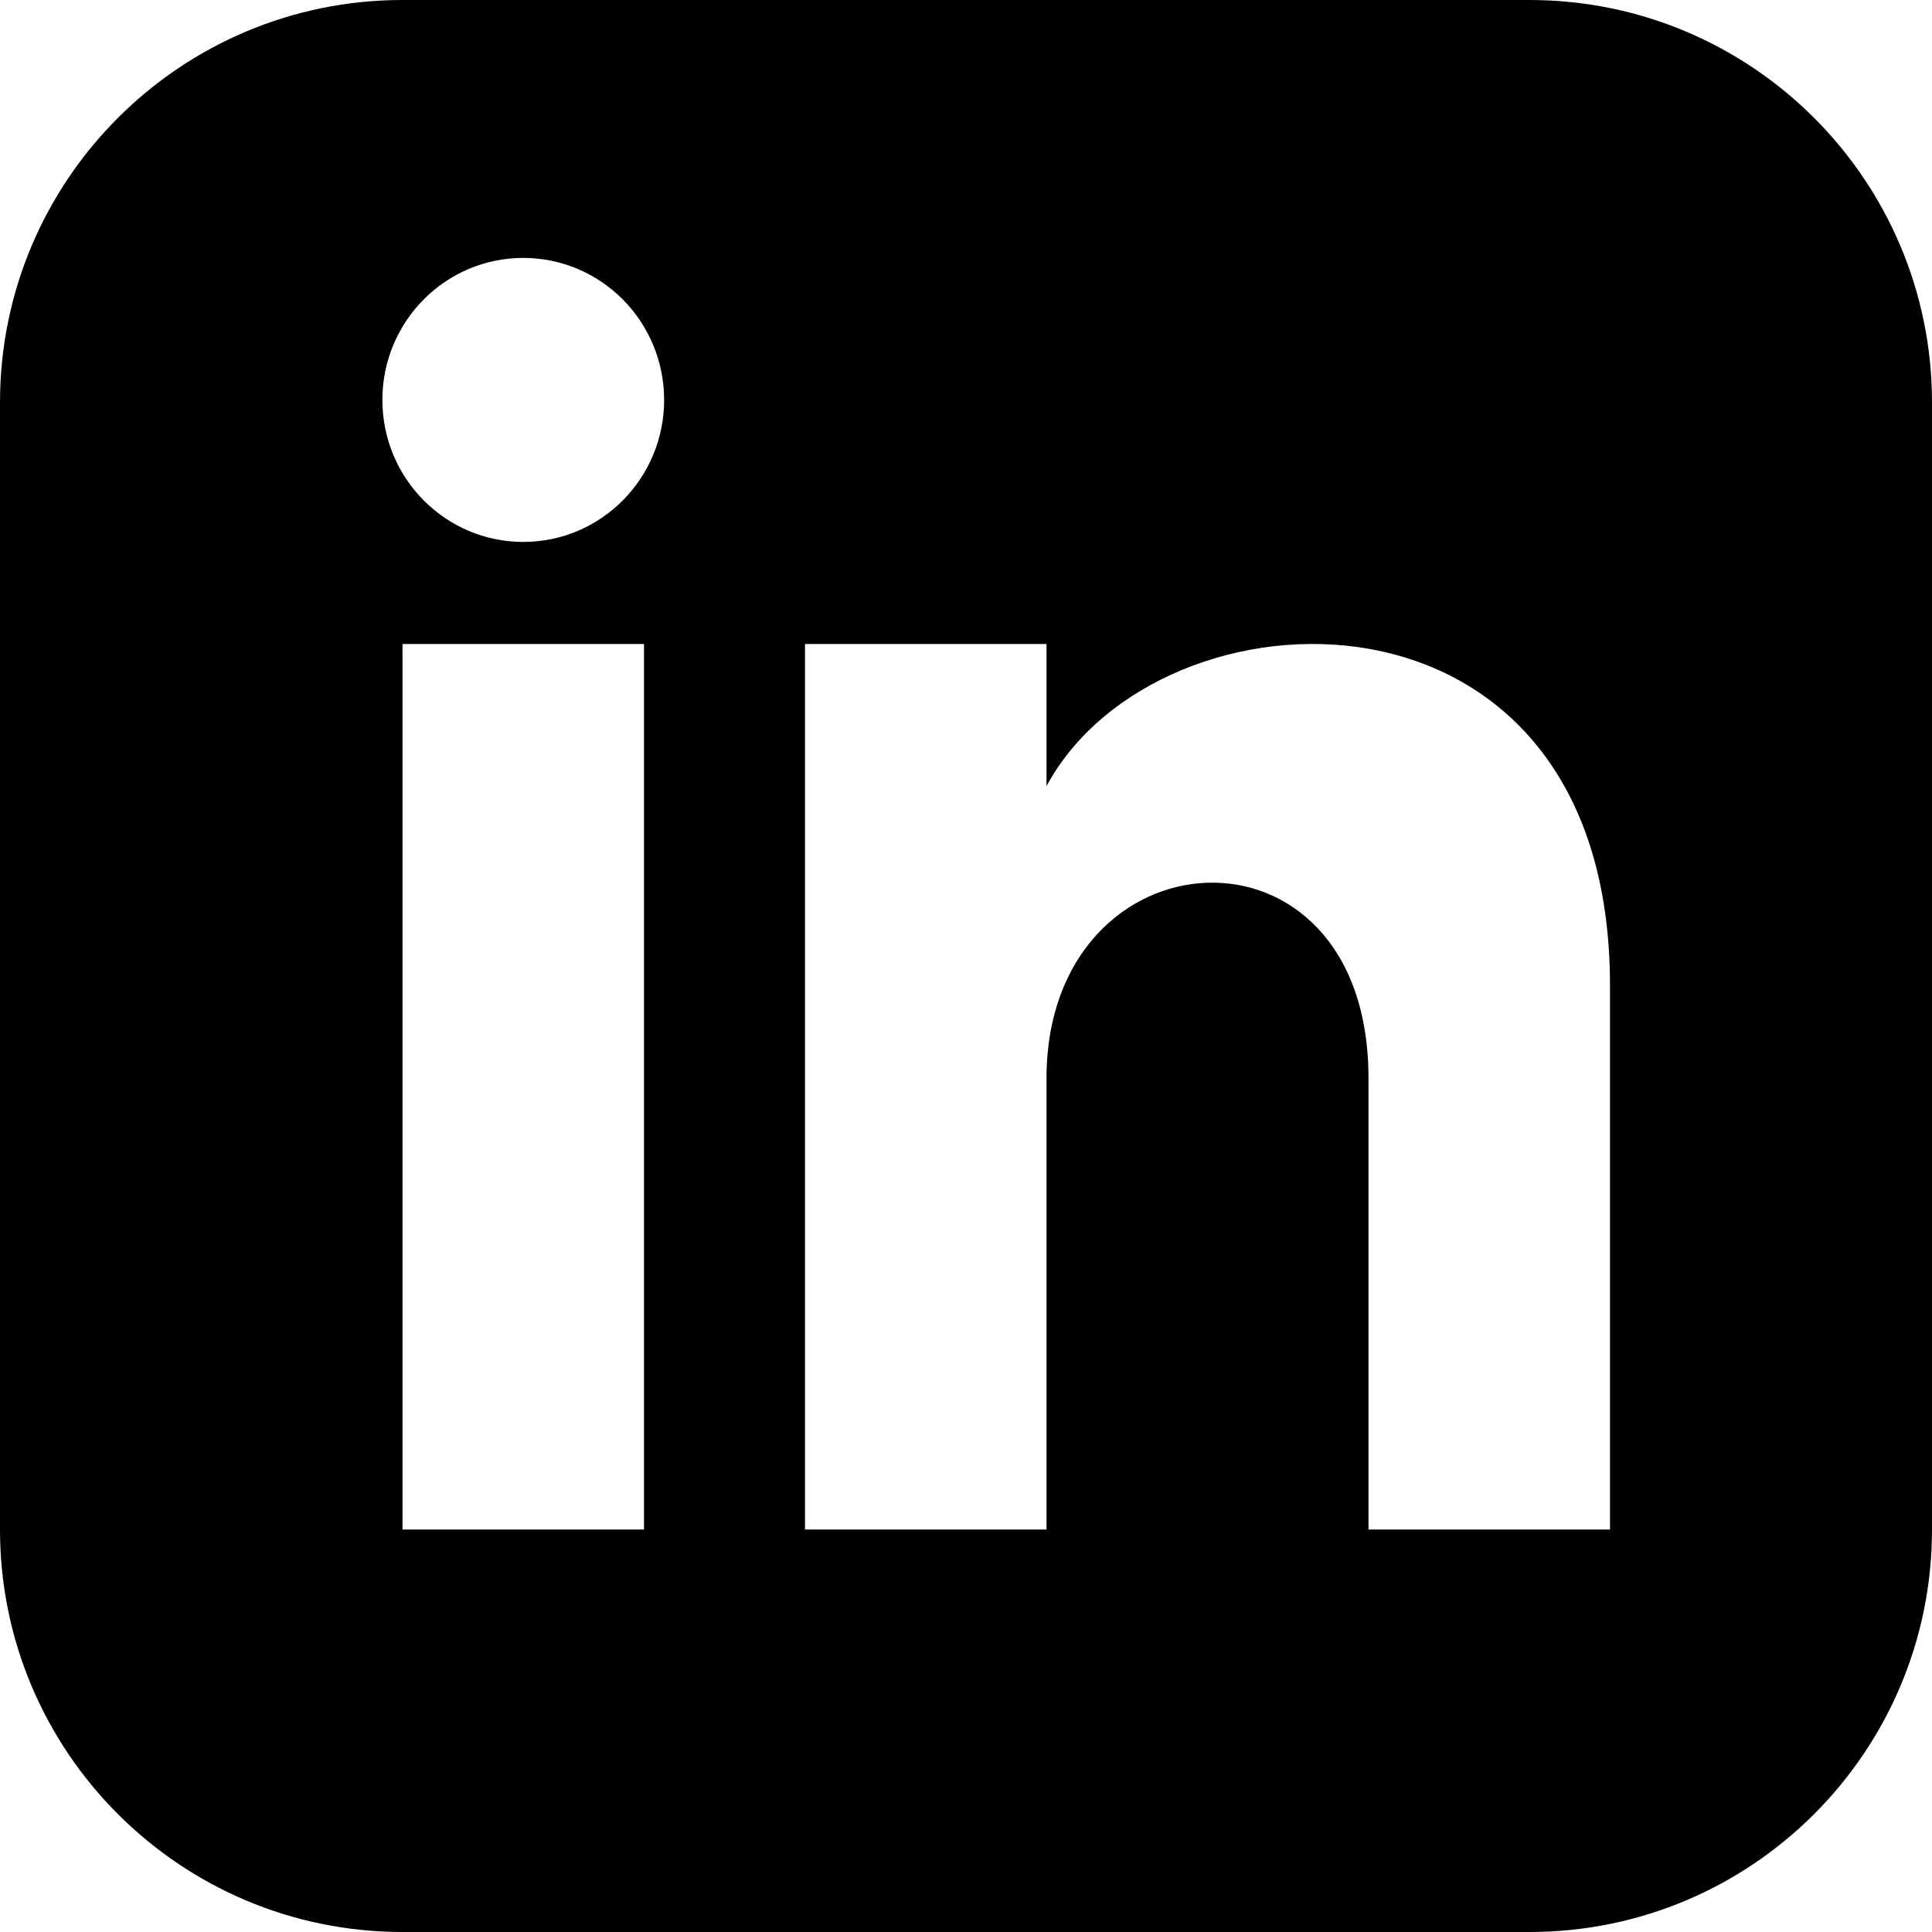
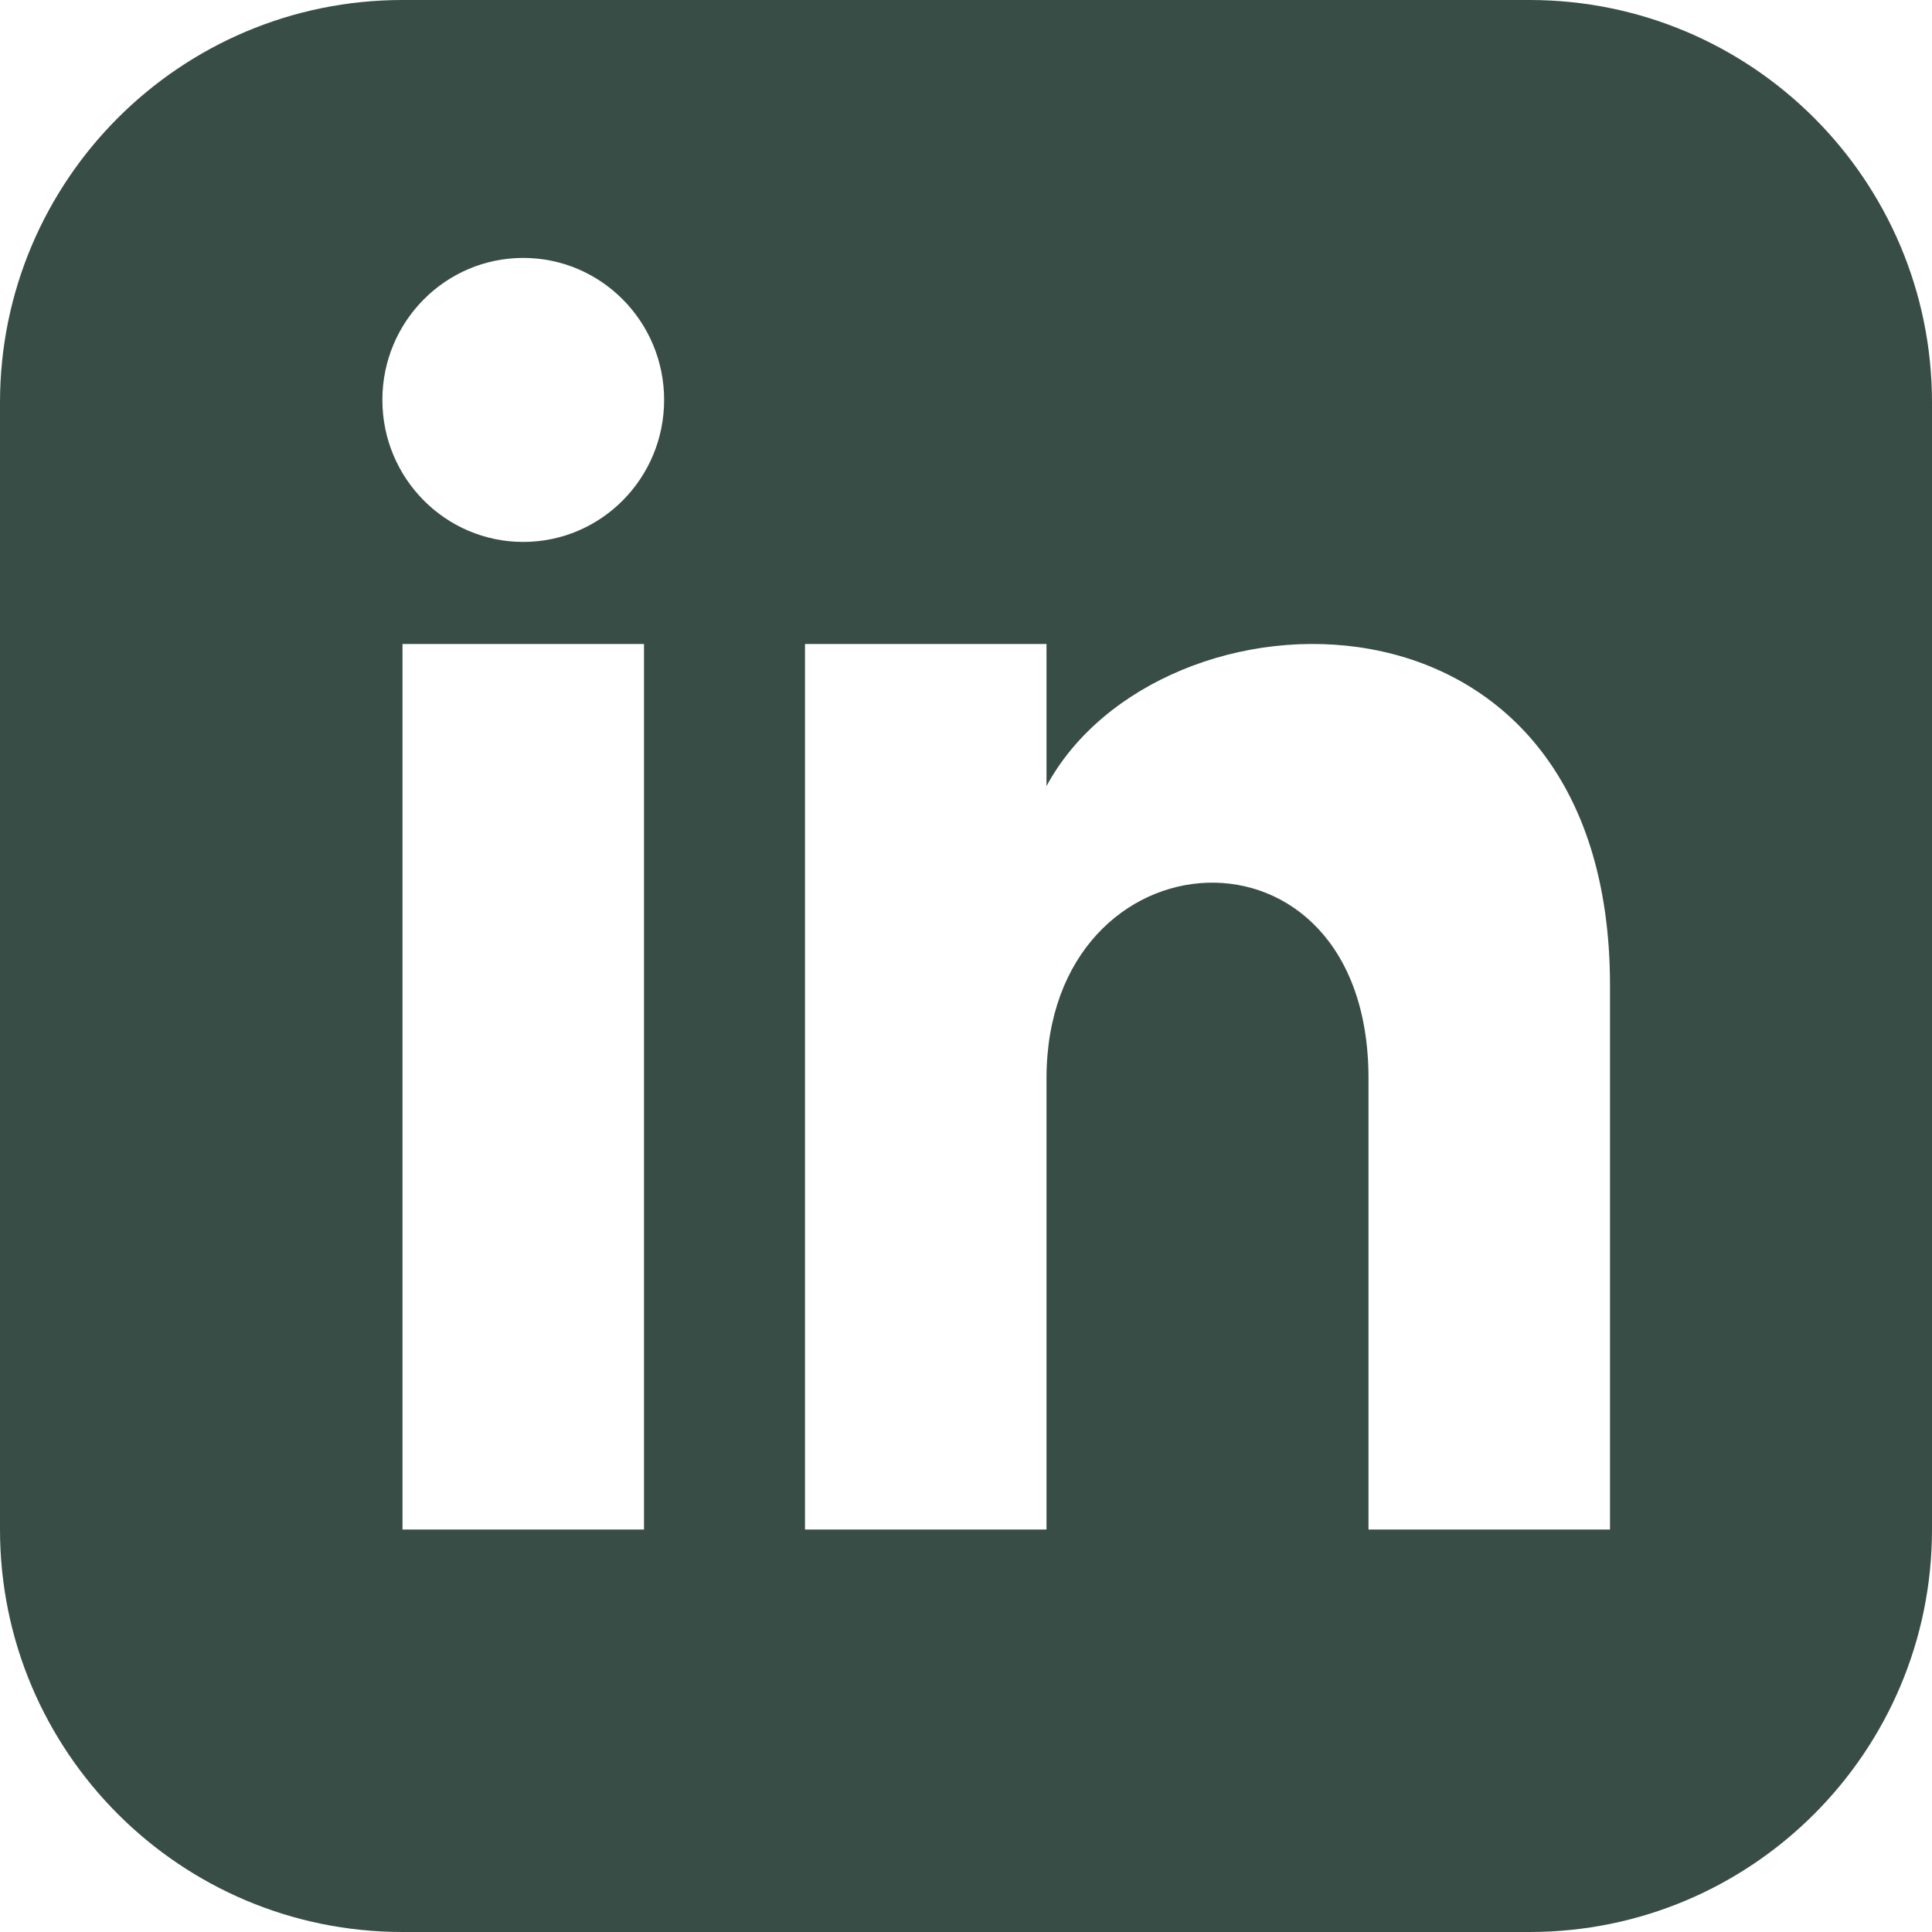
<svg xmlns="http://www.w3.org/2000/svg" width="24" height="24" viewBox="0 0 24 24">
-   <path d="M19 0h-14c-2.761 0-5 2.239-5 5v14c0 2.761 2.239 5 5 5h14c2.762 0 5-2.239 5-5v-14c0-2.761-2.238-5-5-5zm-11 19h-3v-11h3v11zm-1.5-12.268c-.966 0-1.75-.79-1.75-1.764s.784-1.764 1.75-1.764 1.75.79 1.75 1.764-.783 1.764-1.75 1.764zm13.5 12.268h-3v-5.604c0-3.368-4-3.113-4 0v5.604h-3v-11h3v1.765c1.396-2.586 7-2.777 7 2.476v6.759z" />
+   <path d="M19 0h-14c-2.761 0-5 2.239-5 5v14c0 2.761 2.239 5 5 5h14c2.762 0 5-2.239 5-5v-14c0-2.761-2.238-5-5-5zm-11 19h-3v-11h3v11zm-1.5-12.268c-.966 0-1.75-.79-1.75-1.764s.784-1.764 1.75-1.764 1.75.79 1.75 1.764-.783 1.764-1.75 1.764zm13.5 12.268h-3v-5.604c0-3.368-4-3.113-4 0v5.604h-3v-11h3v1.765c1.396-2.586 7-2.777 7 2.476v6.759z" fill="#384d46" />
</svg>
